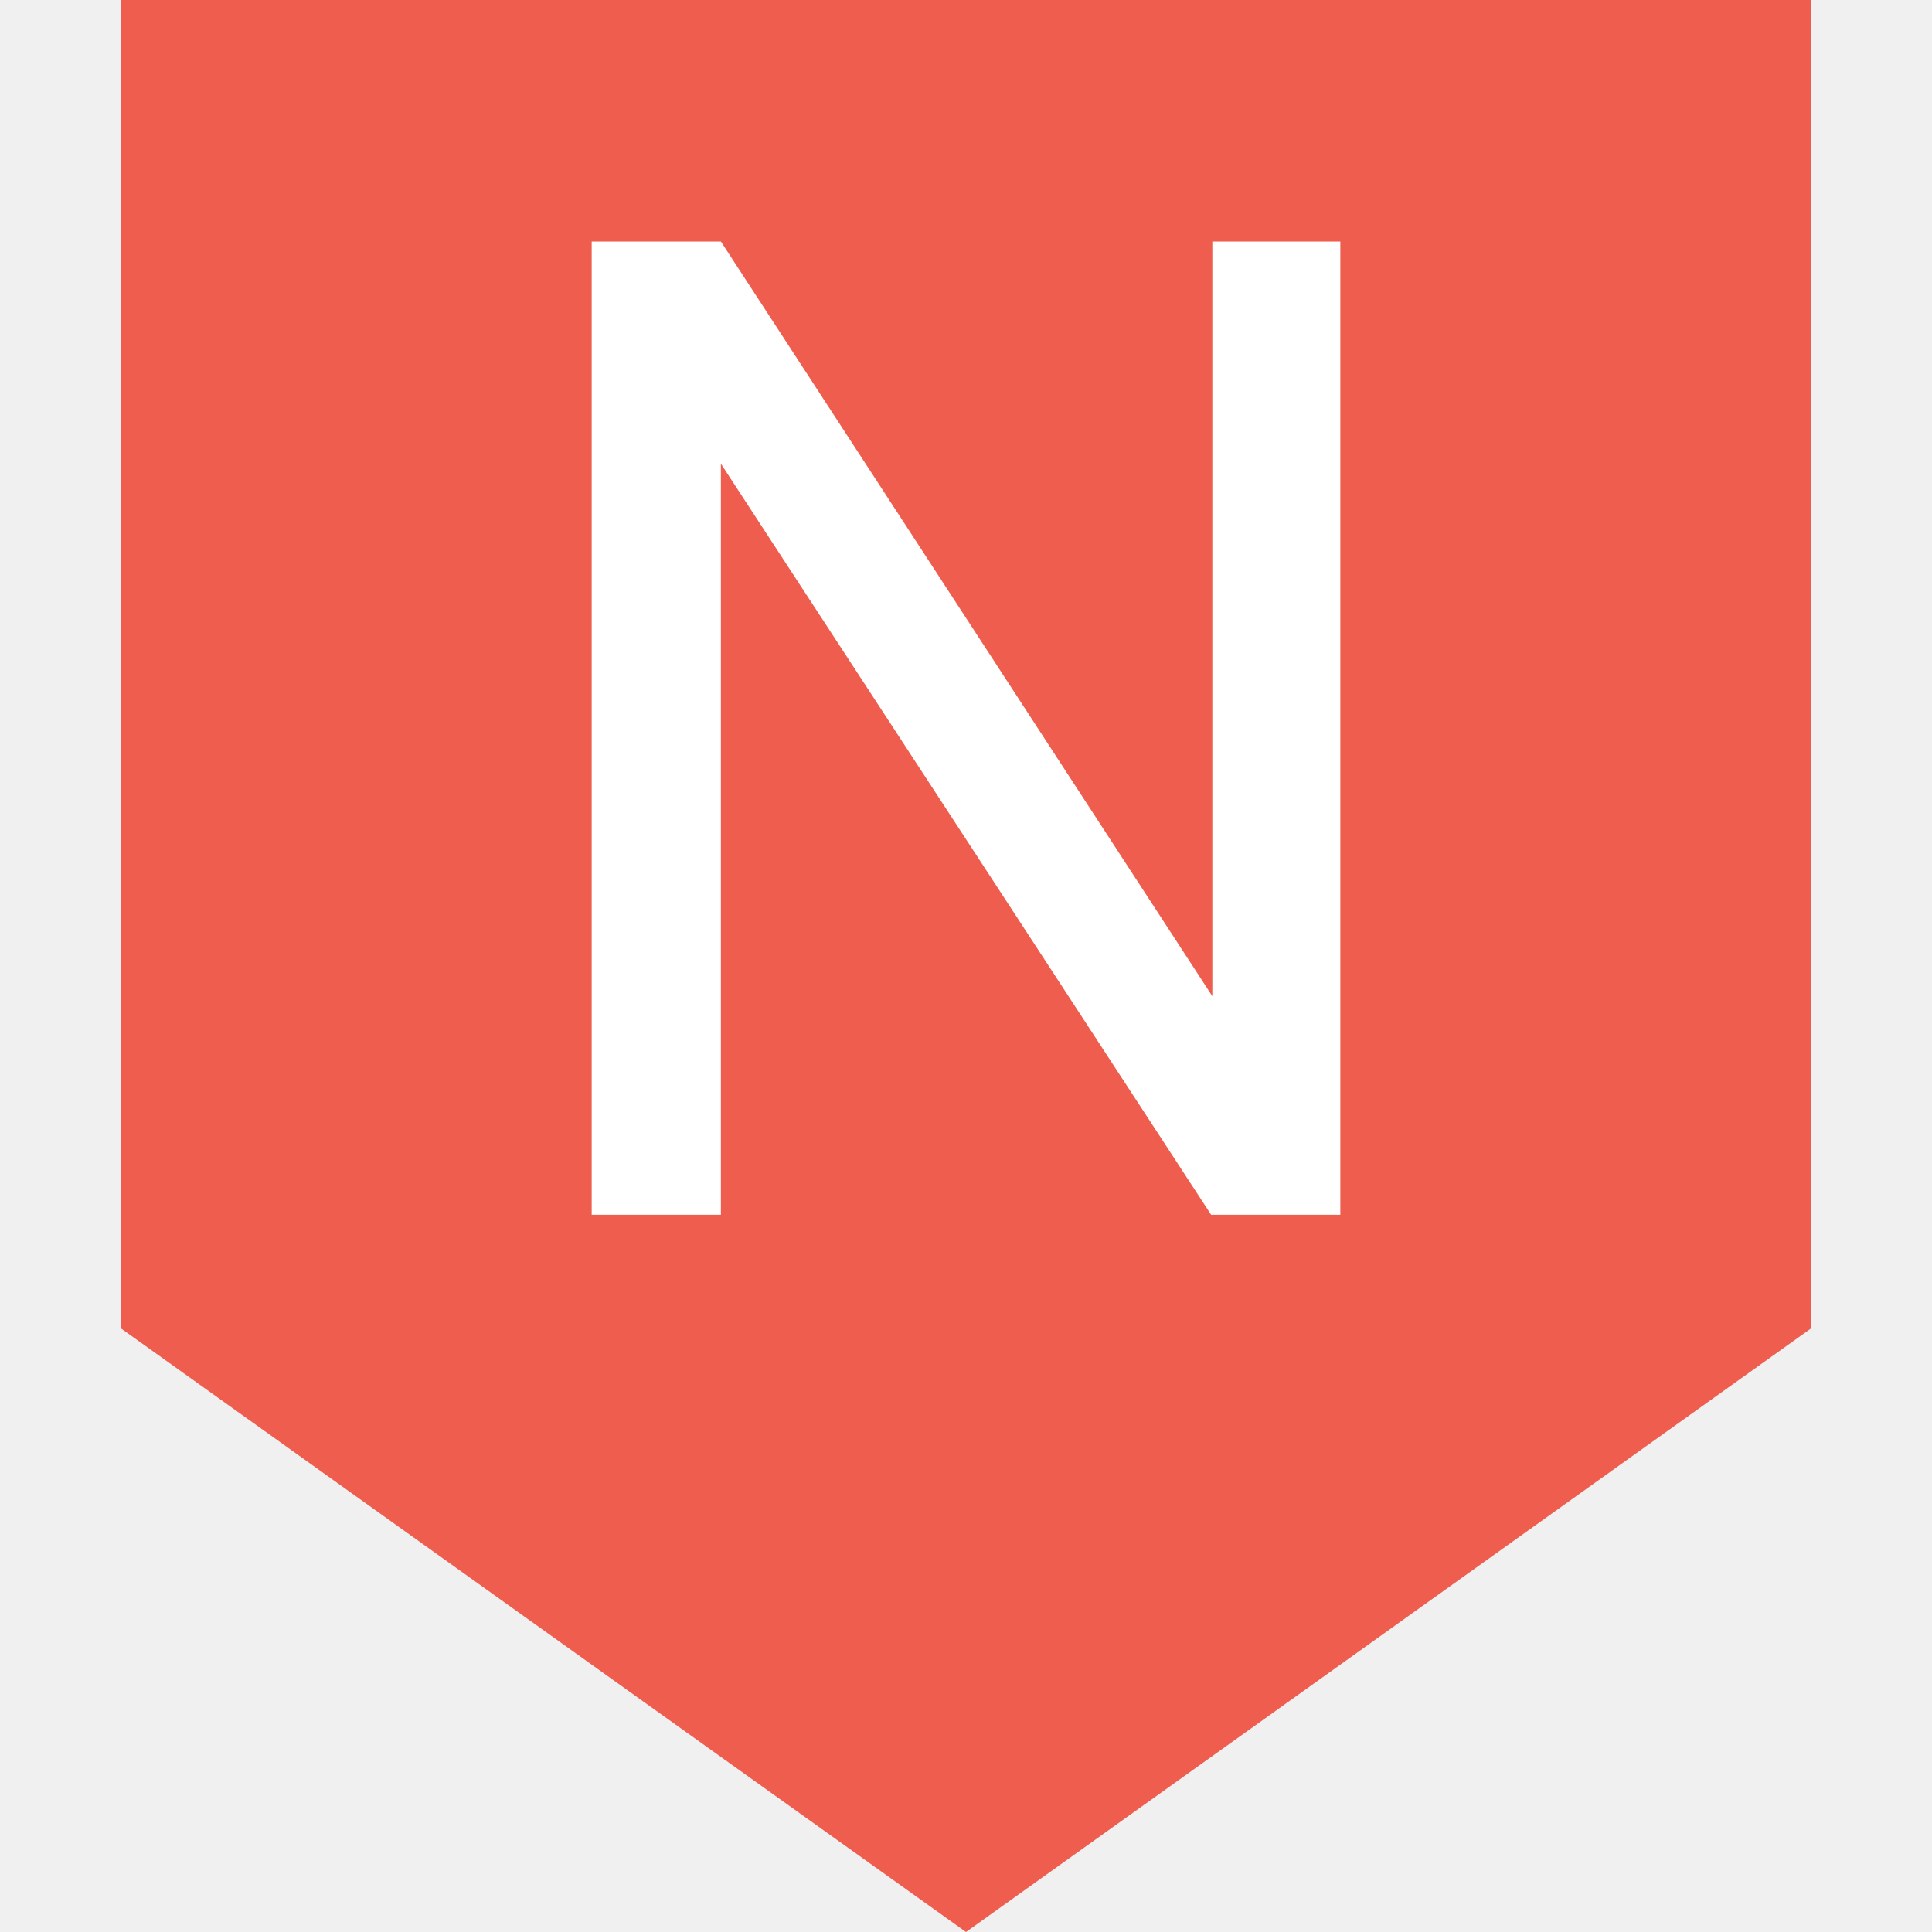
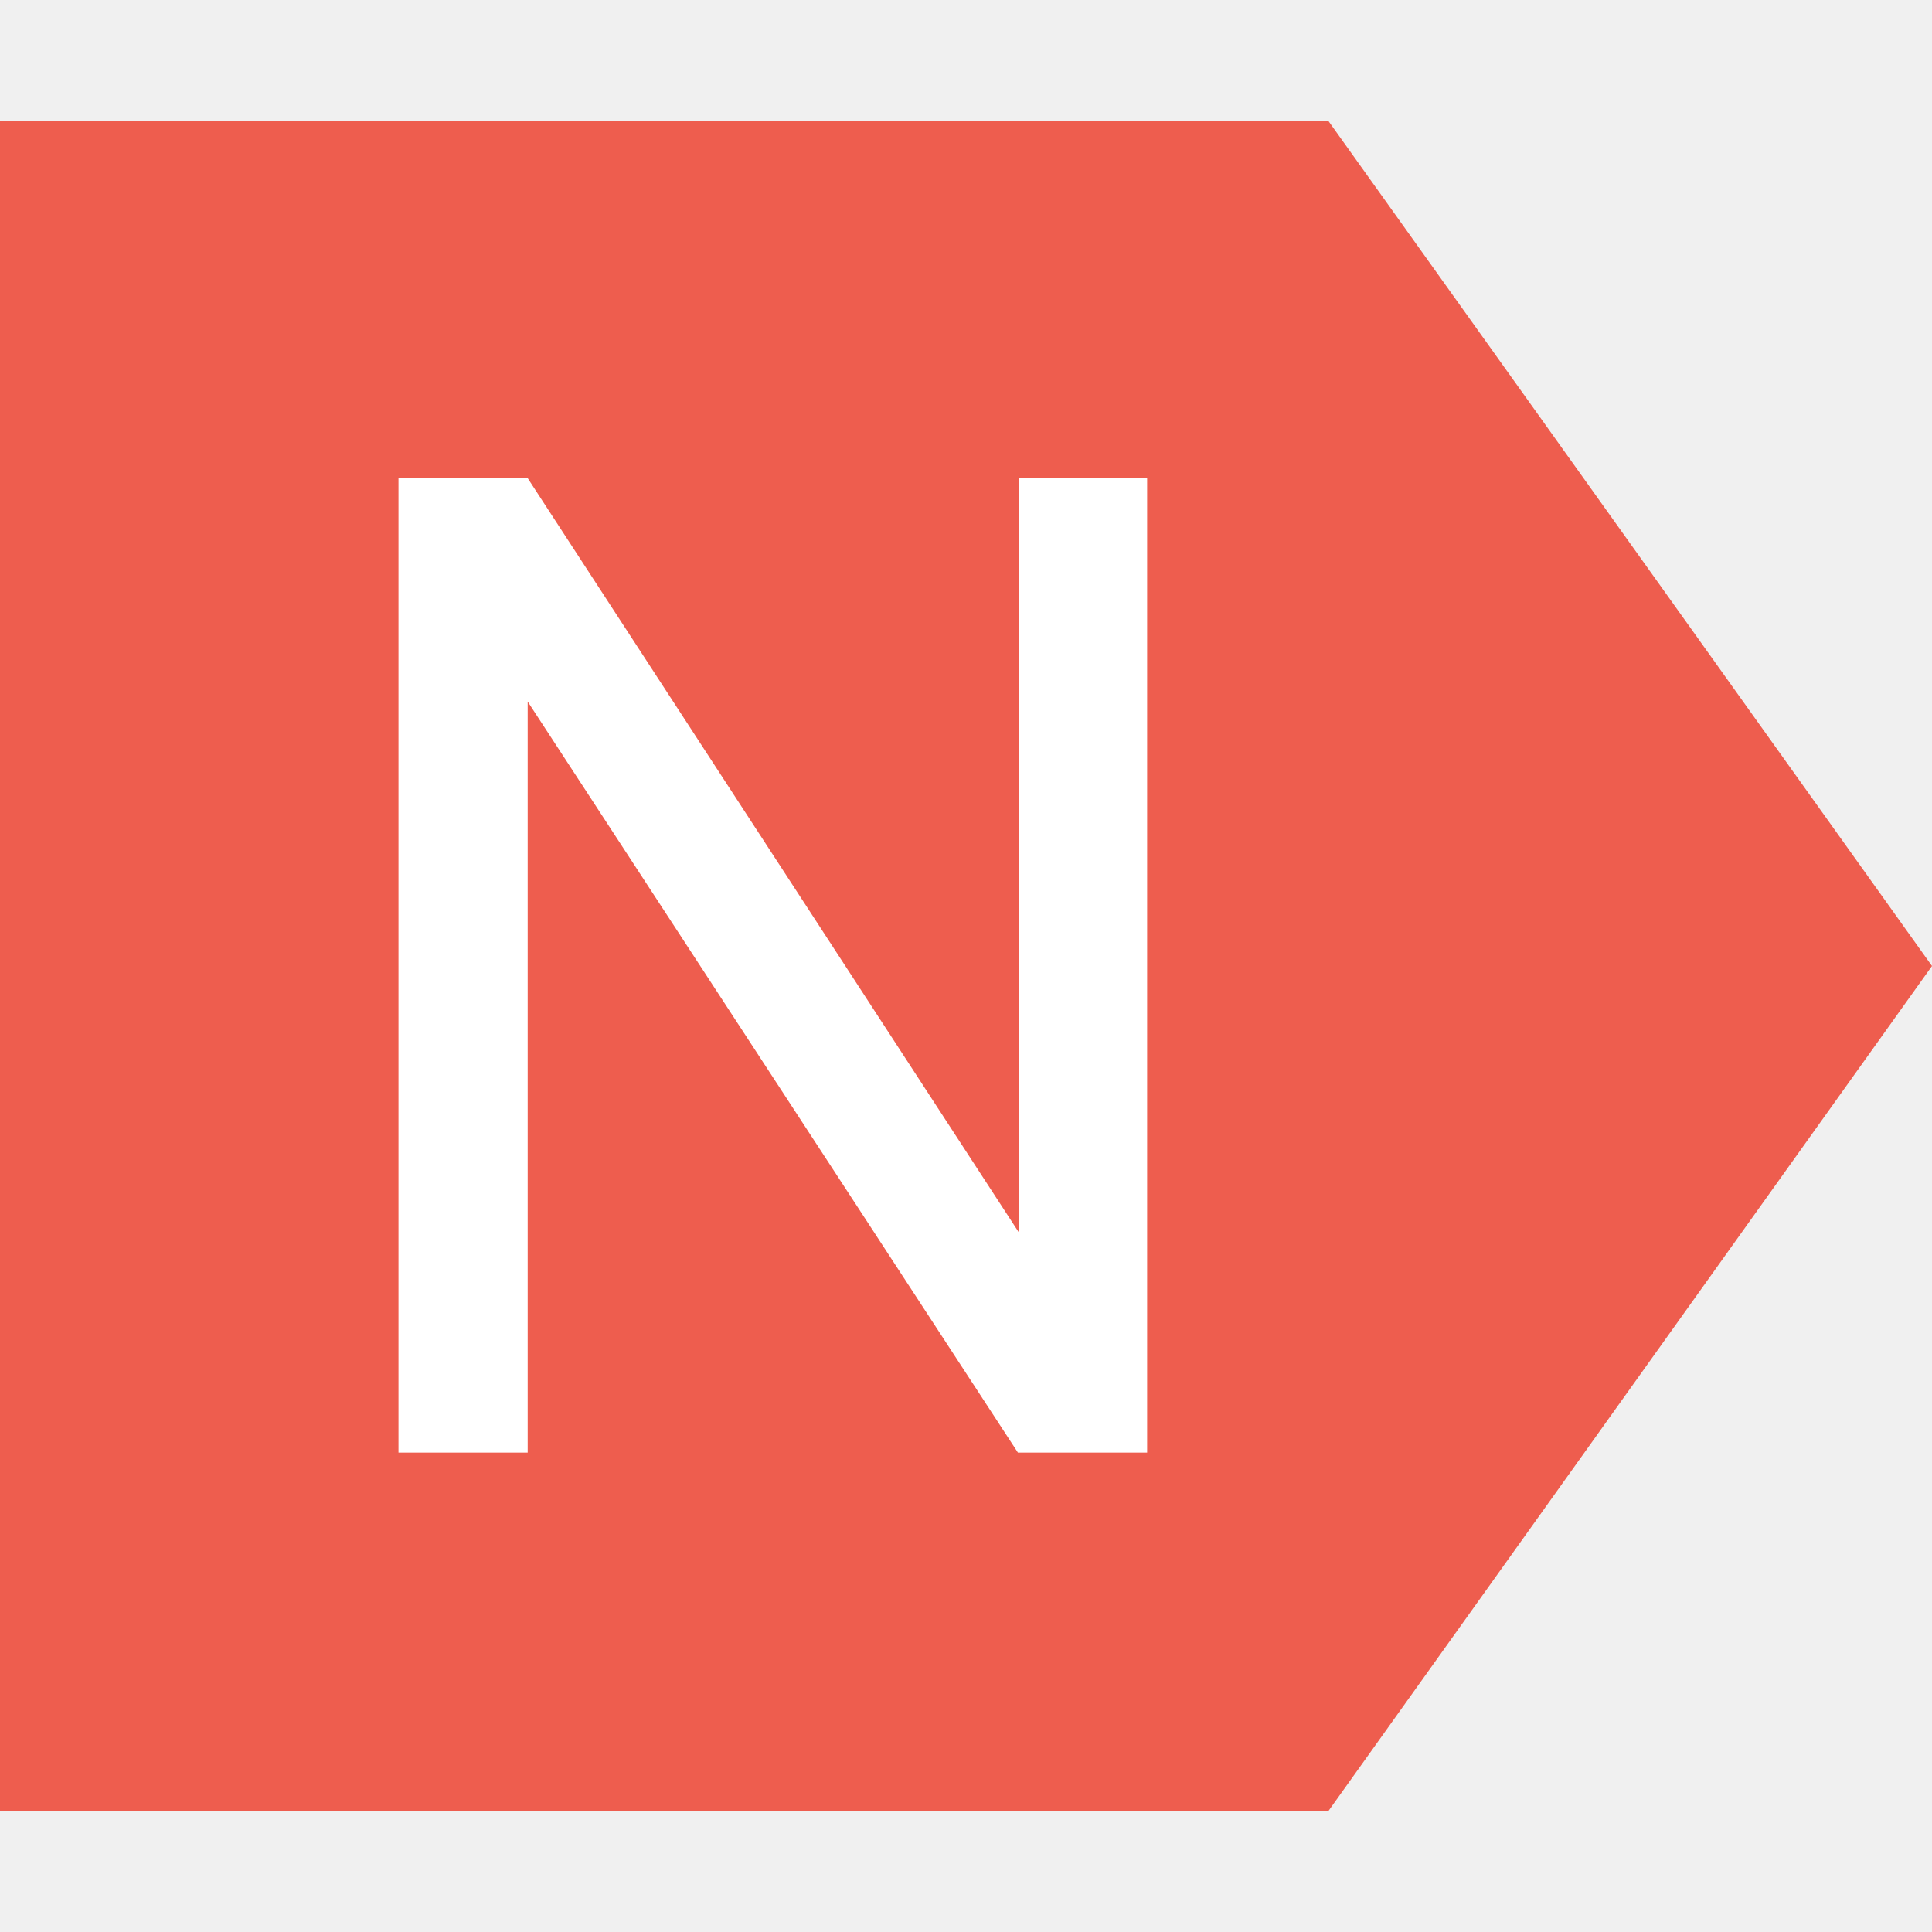
- <svg xmlns="http://www.w3.org/2000/svg" id="Layer_1" width="20px" height="20px" data-name="Layer 1" viewBox="0 0 14 16">
+ <svg xmlns="http://www.w3.org/2000/svg" id="Layer_1" width="20px" height="20px" data-name="Layer 1" viewBox="0 0 16 14">
  <defs>
    <style>.cls-1{fill:#ee3825;opacity:0.8;}.cls-2{fill:#fff;}</style>
  </defs>
-   <polygon class="cls-1" points="0 11 0 0 14 0 14 11 7 16 0 11" />
-   <path class="cls-2" d="M1059.32,931.06h-1.07l-4.06-6.22v6.22h-1.07V923h1.07l4.07,6.25V923h1.06v8.07Z" transform="translate(-1049.22 -921)" />
+   <polygon class="cls-1" points="11 14 0 14 0 0 11 0 16 7 11 14" />
+   <path class="cls-2" d="M1779.72,891.72h-1.07l-4.06-6.22v6.22h-1.07v-8.07h1.07l4.07,6.25v-6.25h1.06v8.07Z" transform="translate(-1770.22 -880.69)" />
</svg>
